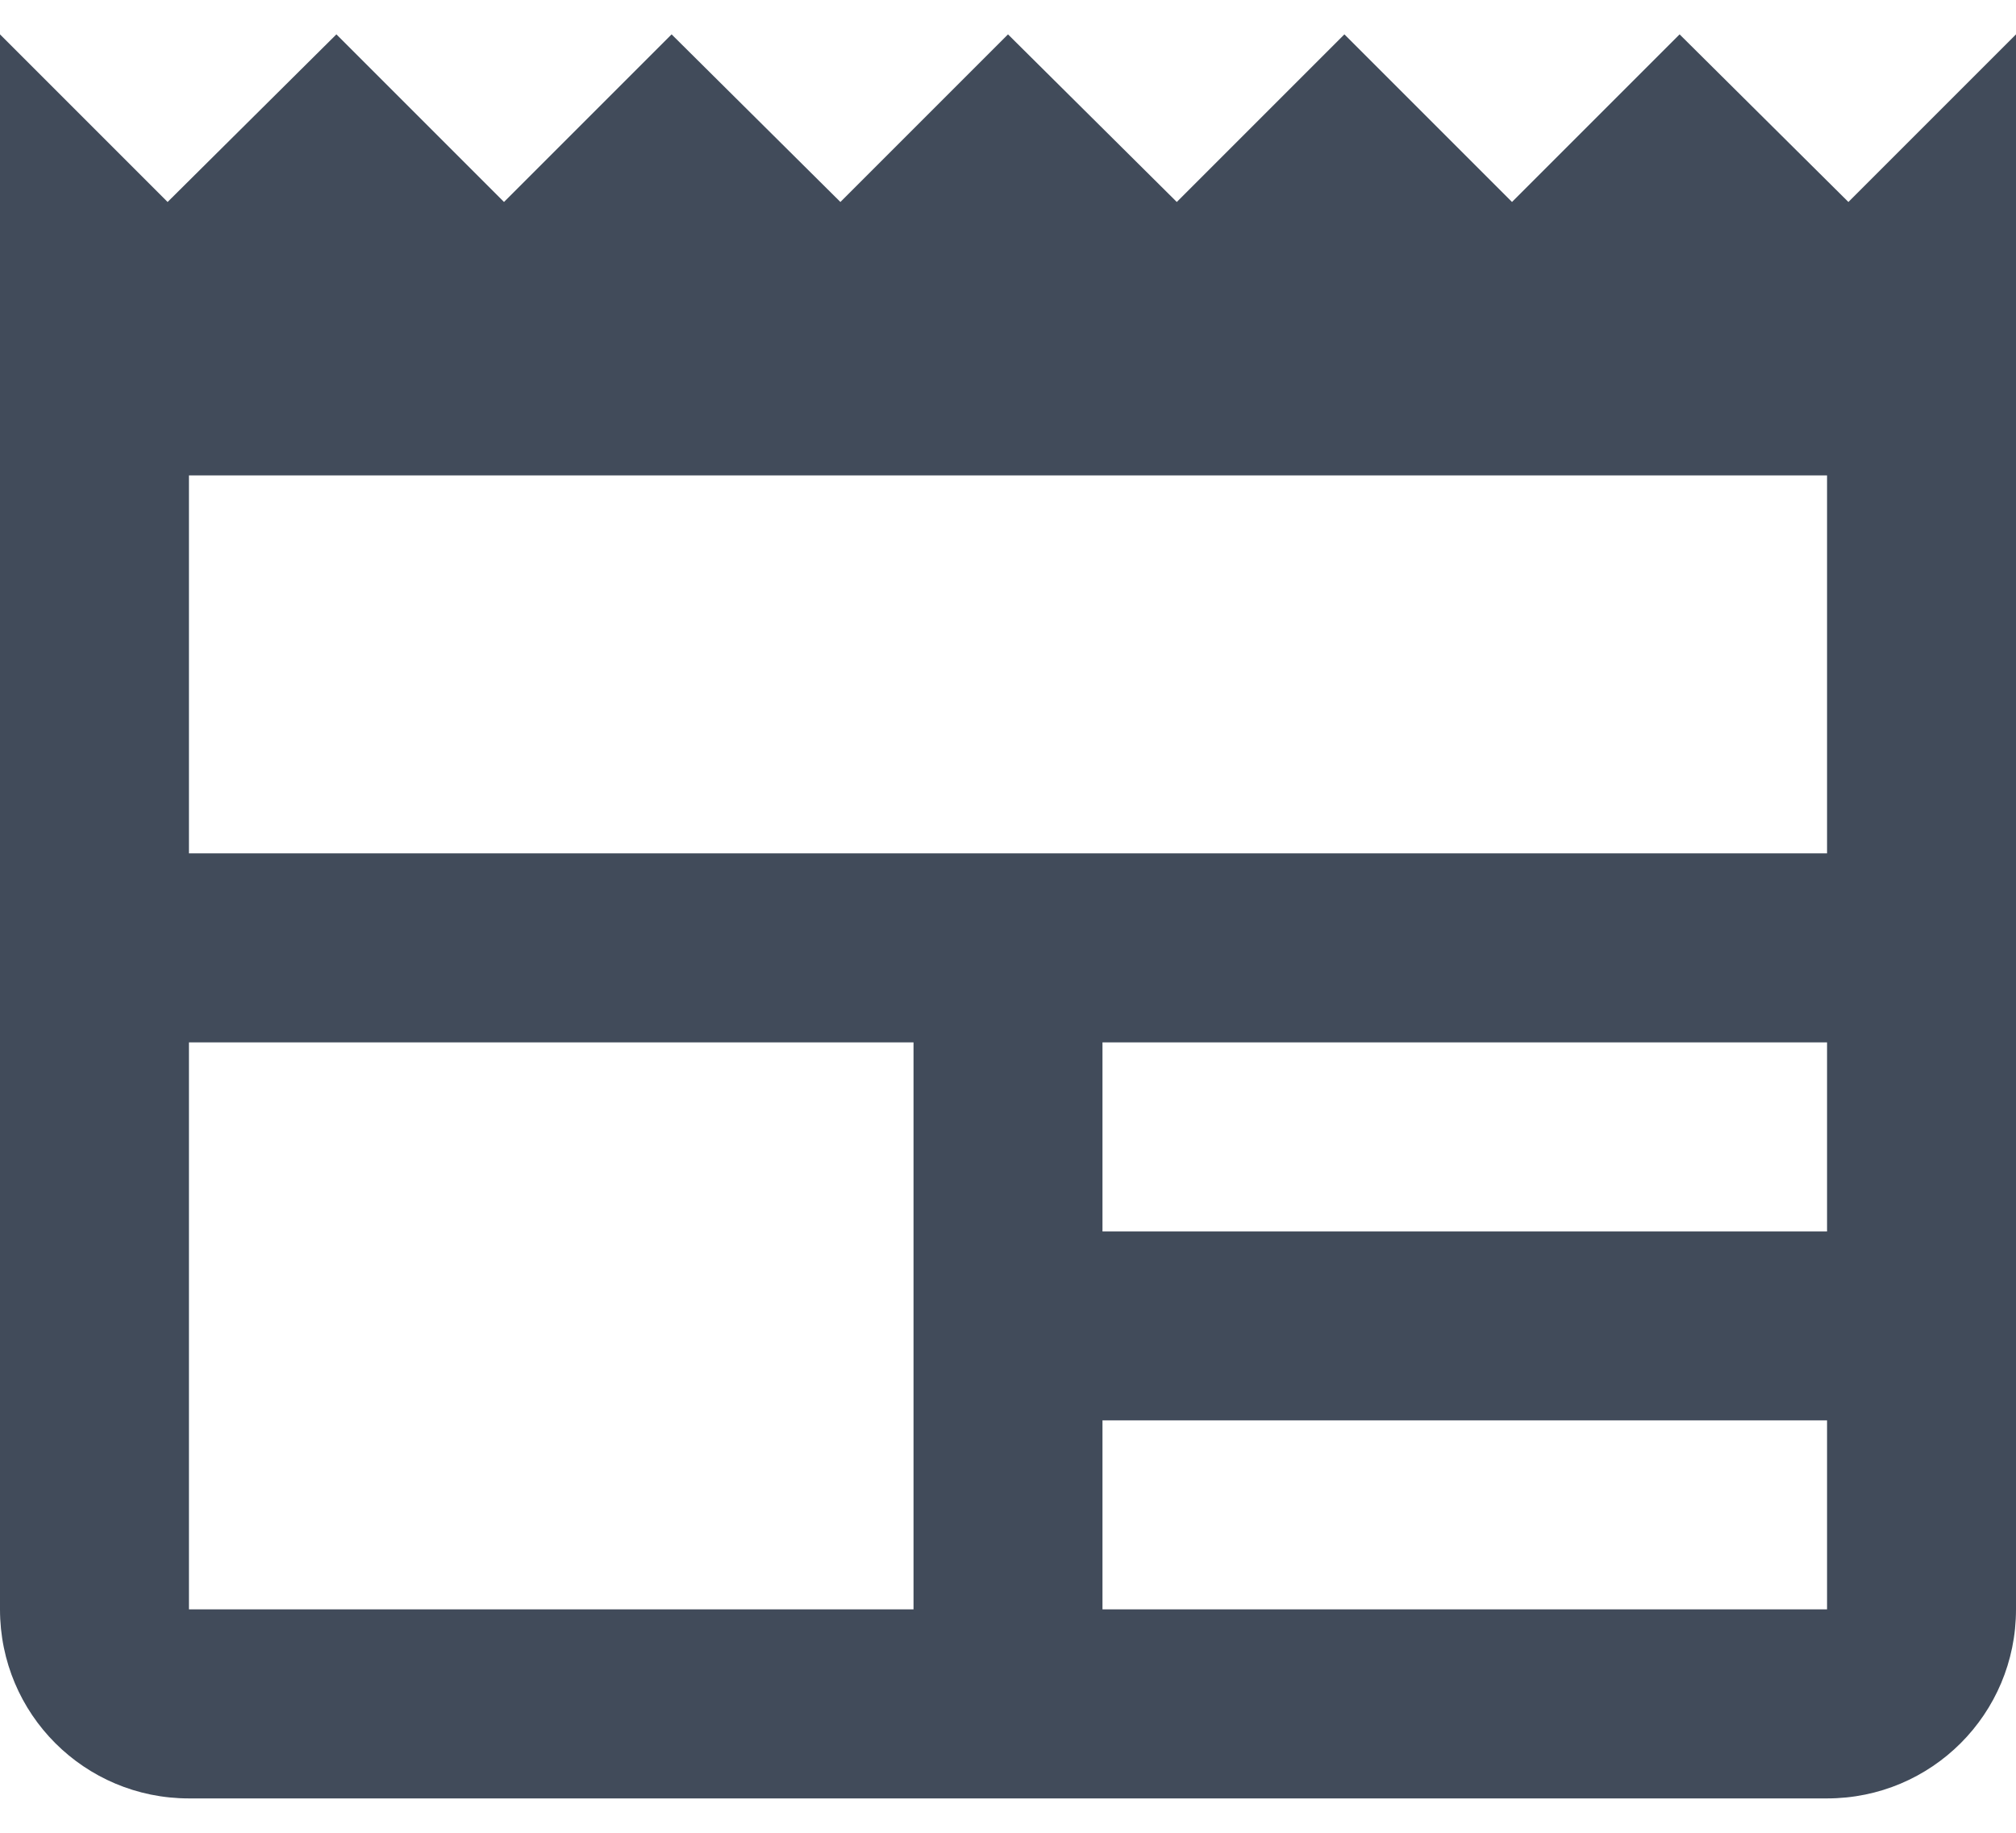
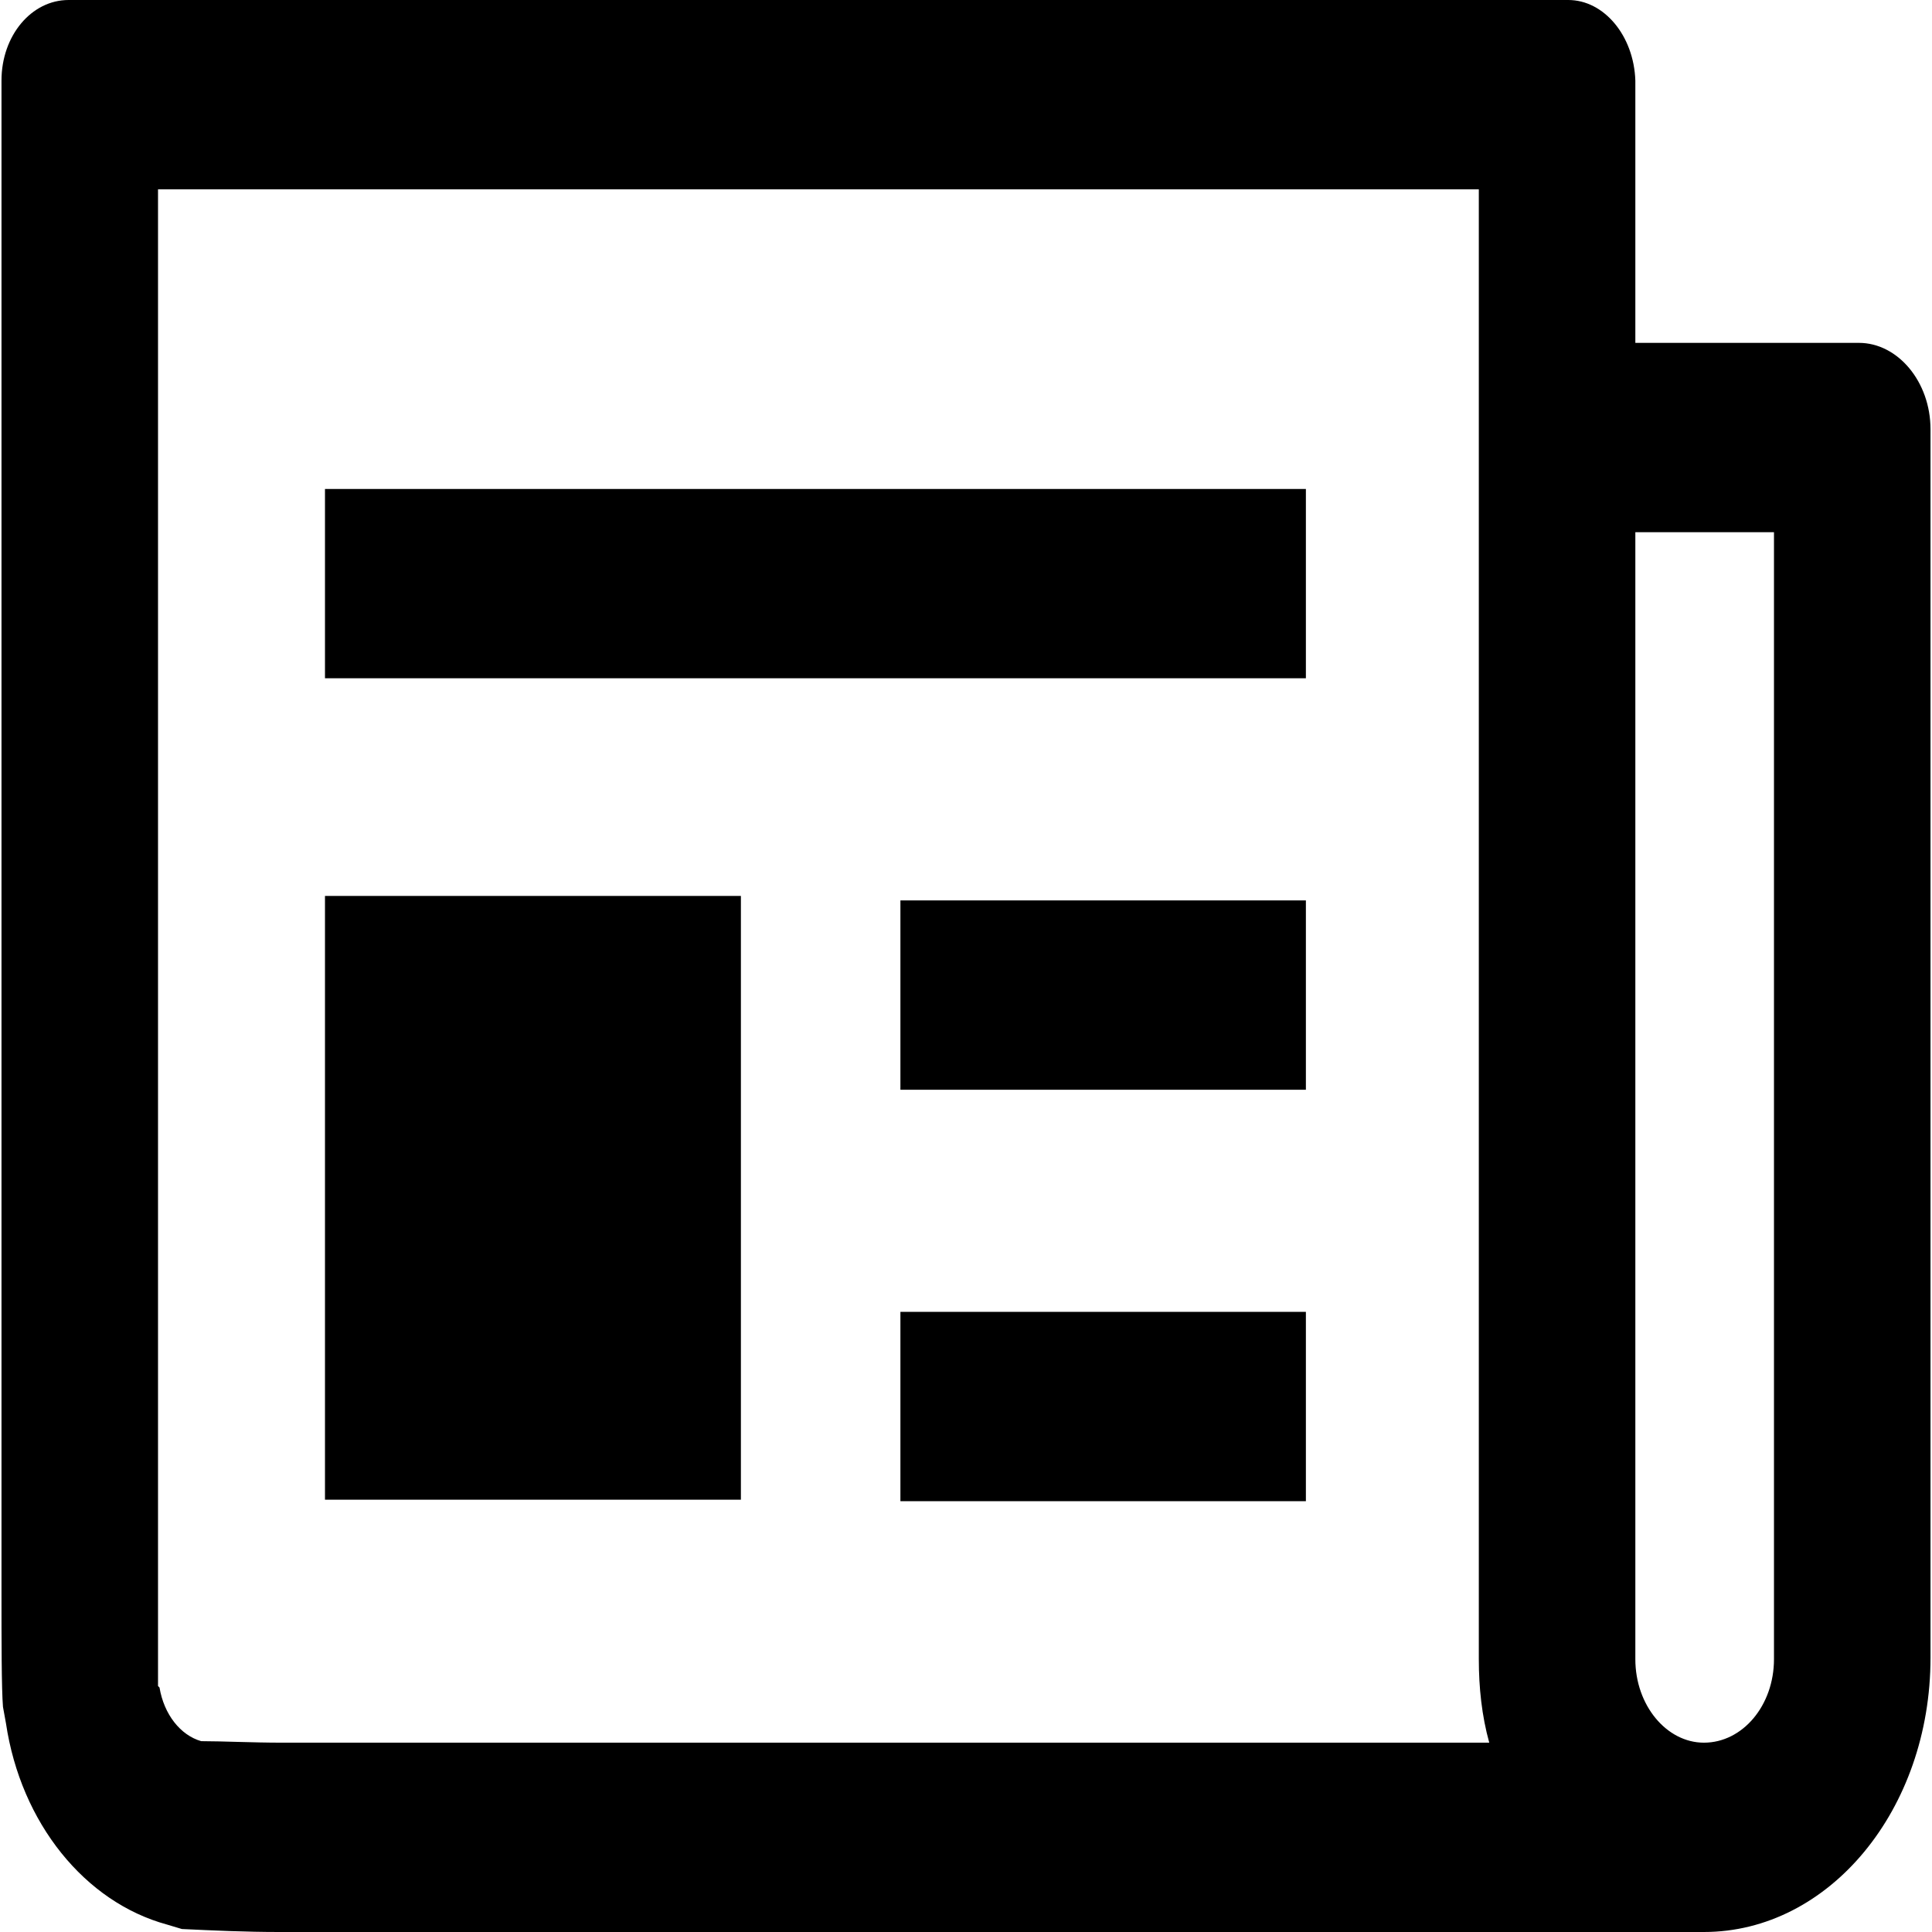
- <svg xmlns="http://www.w3.org/2000/svg" width="22" height="20" viewBox="0 0 22 20" fill="none">
-   <path d="M20.171 2.204L18.329 0.375L16.5 2.204L14.671 0.375L12.842 2.204L11 0.375L9.171 2.204L7.329 0.375L5.5 2.204L3.671 0.375L1.829 2.204L0 0.375V17.562C0 18.704 0.921 19.625 2.062 19.625H19.938C21.079 19.625 22 18.704 22 17.562V0.375L20.171 2.204ZM19.938 9.312H2.062V5.188H19.938V9.312ZM12.031 11.375H19.938V13.438H12.031V11.375ZM2.062 11.375H9.969V17.562H2.062V11.375ZM12.031 17.562V15.5H19.938V17.562H12.031Z" fill="#414B5A" />
+ <svg xmlns="http://www.w3.org/2000/svg" xml:space="preserve" width="30px" height="30px" version="1.1" style="shape-rendering:geometricPrecision; text-rendering:geometricPrecision; image-rendering:optimizeQuality; fill-rule:evenodd; clip-rule:evenodd" viewBox="0 0 12.94 12.96">
+   <defs>
+     <style type="text/css">
+    
+     .fil0 {fill:black;fill-rule:nonzero}
+    
+   </style>
+   </defs>
+   <g id="Слой_x0020_1">
+     <path class="fil0" d="M1.88 12.96c-0.01,0 -0.02,0 -0.02,0 -0.22,0 -0.44,-0.01 -0.65,-0.02l-0.1 -0.03c-0.55,-0.15 -0.98,-0.68 -1.08,-1.35l-0.02 -0.11c-0.01,-0.12 -0.01,-0.46 -0.01,-0.76l0 -10.15c0,-0.3 0.2,-0.54 0.45,-0.54l10.06 0c0.24,0 0.44,0.24 0.45,0.54l0 1.76 1.5 0c0.26,0 0.48,0.26 0.48,0.58l0 8.24c0,1.02 -0.68,1.84 -1.52,1.84l-9.54 0zm0 -1.27l8.1 0c-0.05,-0.18 -0.07,-0.37 -0.07,-0.56 0,0 0,0 0,0l0 -2.5c0,-0.04 0,-0.08 0,-0.12l0 -7.24 -8.86 0 0 9.42c0,0.25 0,0.49 0,0.62l0.01 0.01c0.03,0.18 0.14,0.32 0.28,0.36l0.01 0c0.13,0 0.34,0.01 0.53,0.01l0 0zm6.87 -8.41l-6.58 0 0 1.27 6.58 0 0 -1.27zm-3.79 2.73l-2.79 0 0 4.05 2.79 0 0 -4.05zm3.79 0.03l-2.72 0 0 1.27 2.72 0 0 -1.27zm0 2.76l-2.72 0 0 1.27 2.72 0 0 -1.27zm2.21 -5.23l0 7.56c0,0.31 0.21,0.56 0.46,0.56 0.26,0 0.47,-0.25 0.47,-0.56l0 -7.56 -0.93 0z" />
+   </g>
</svg>
